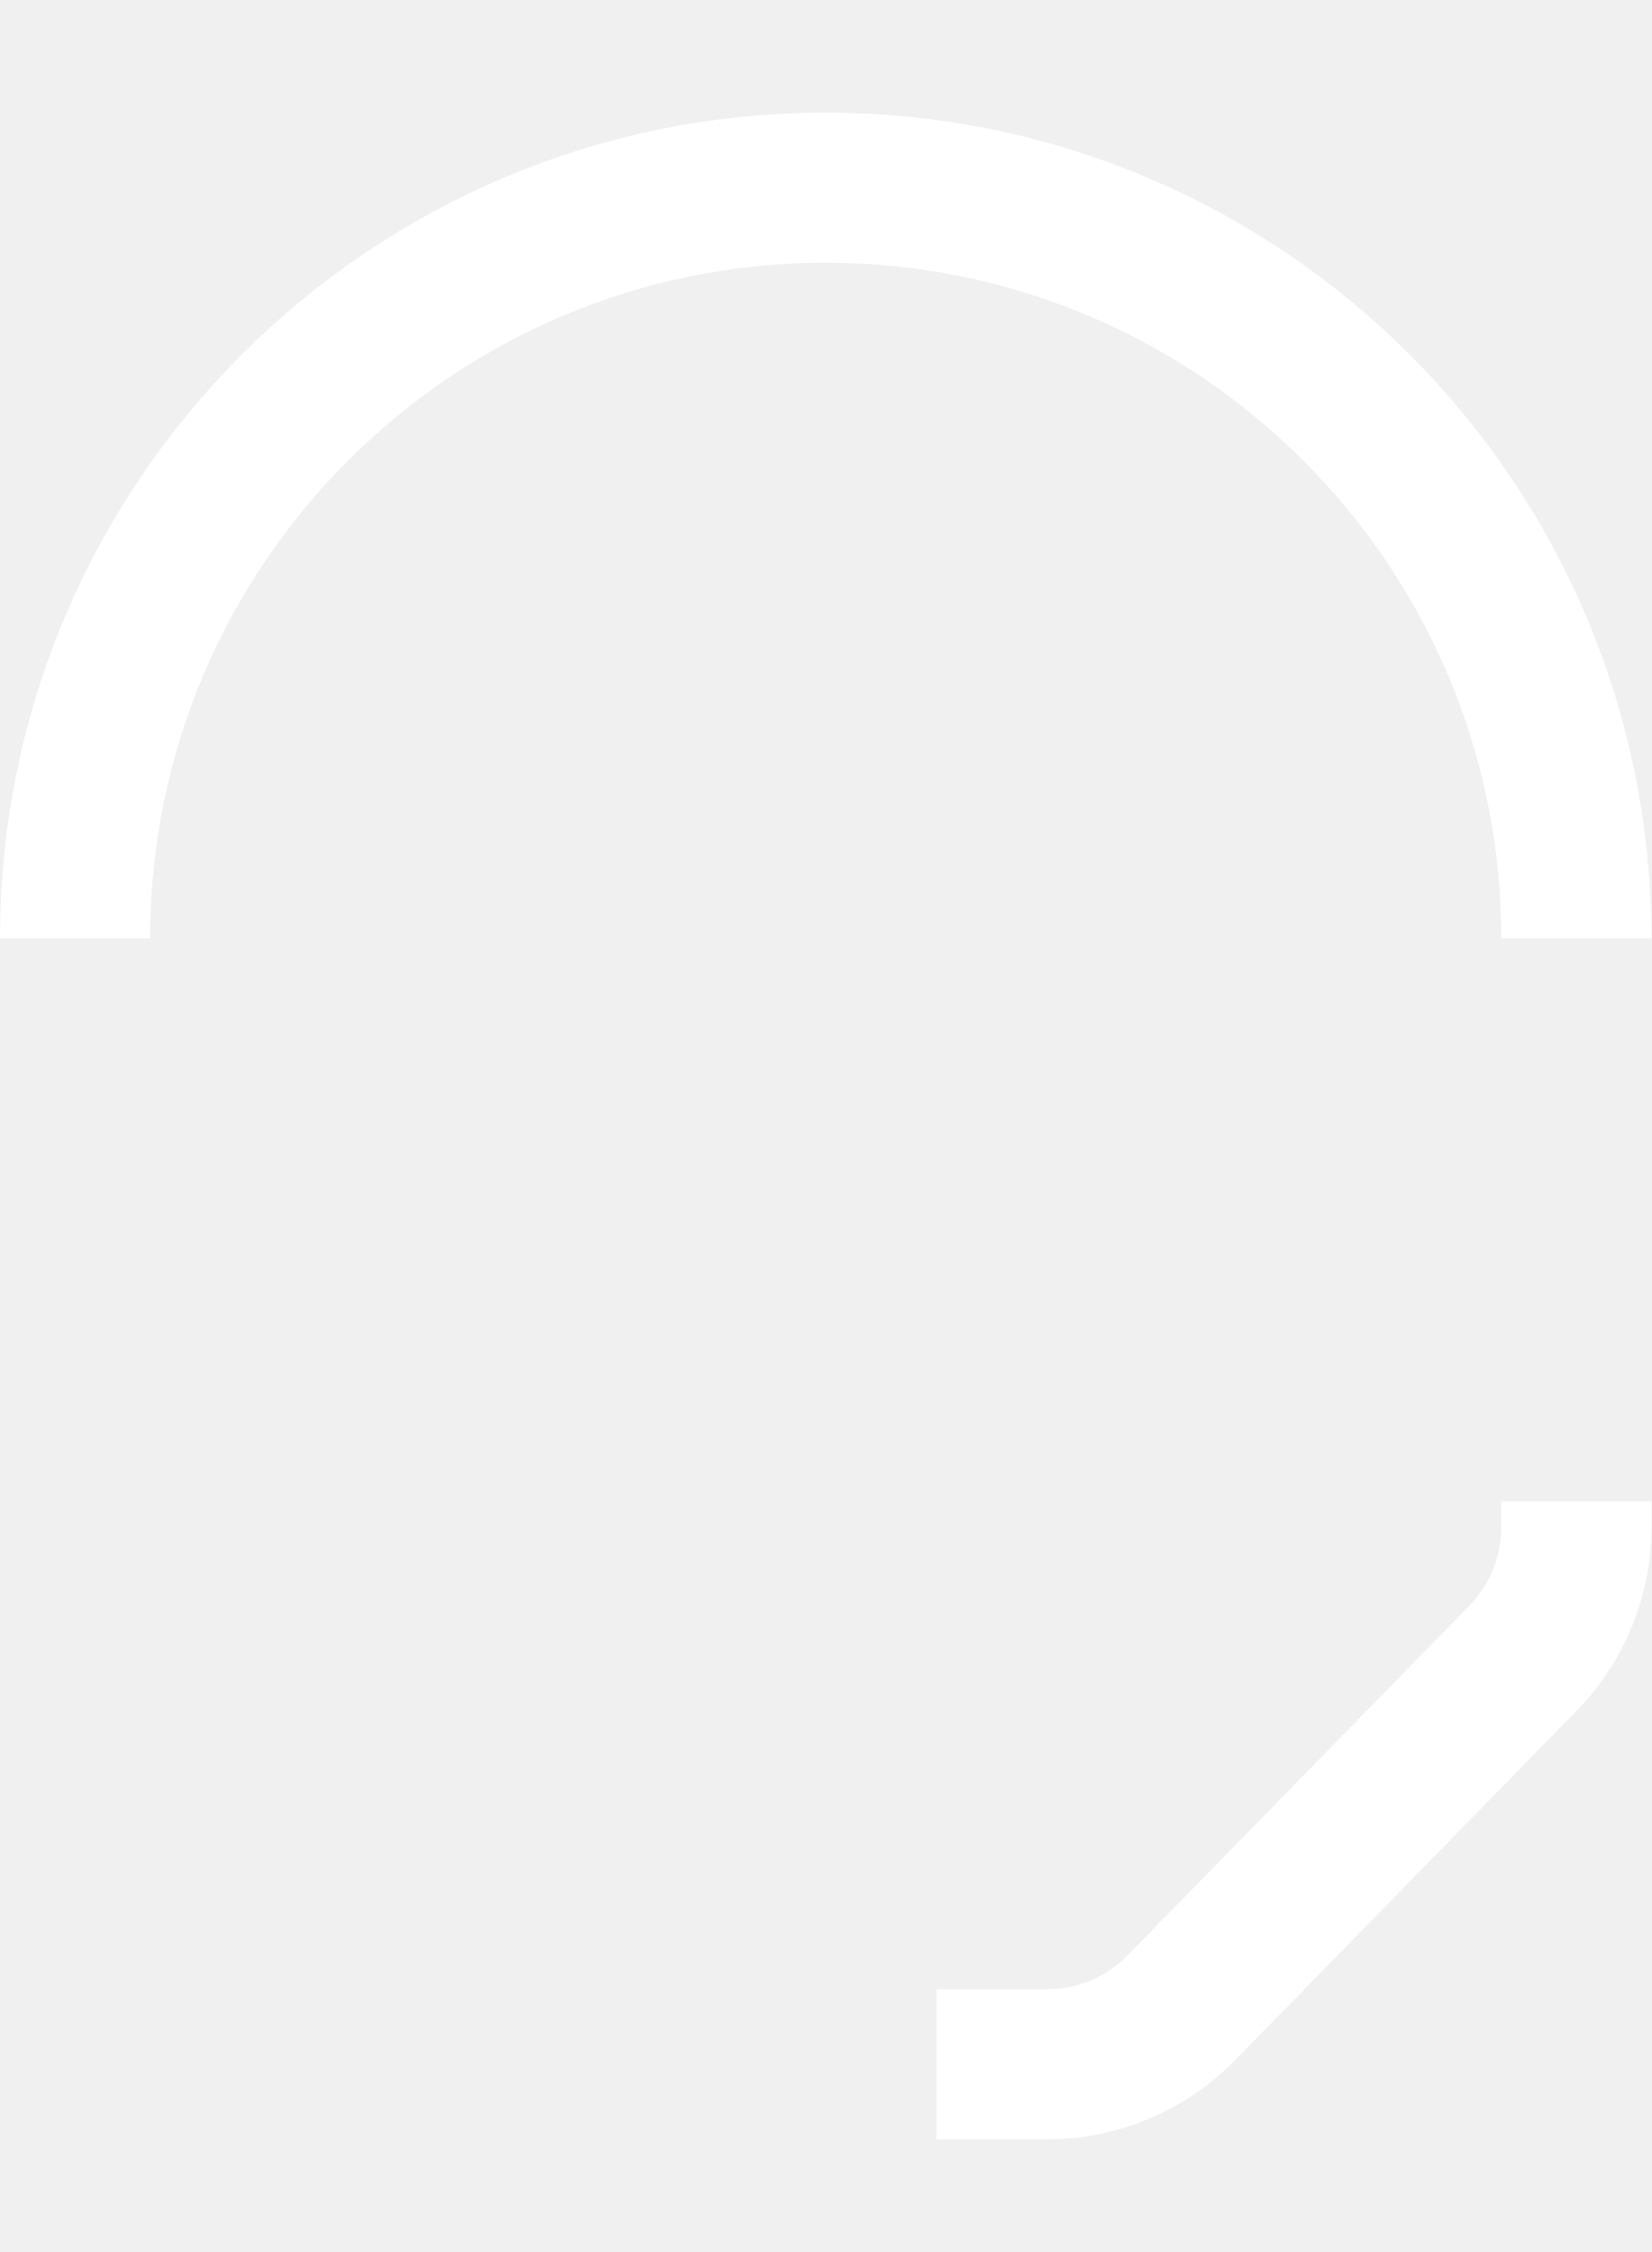
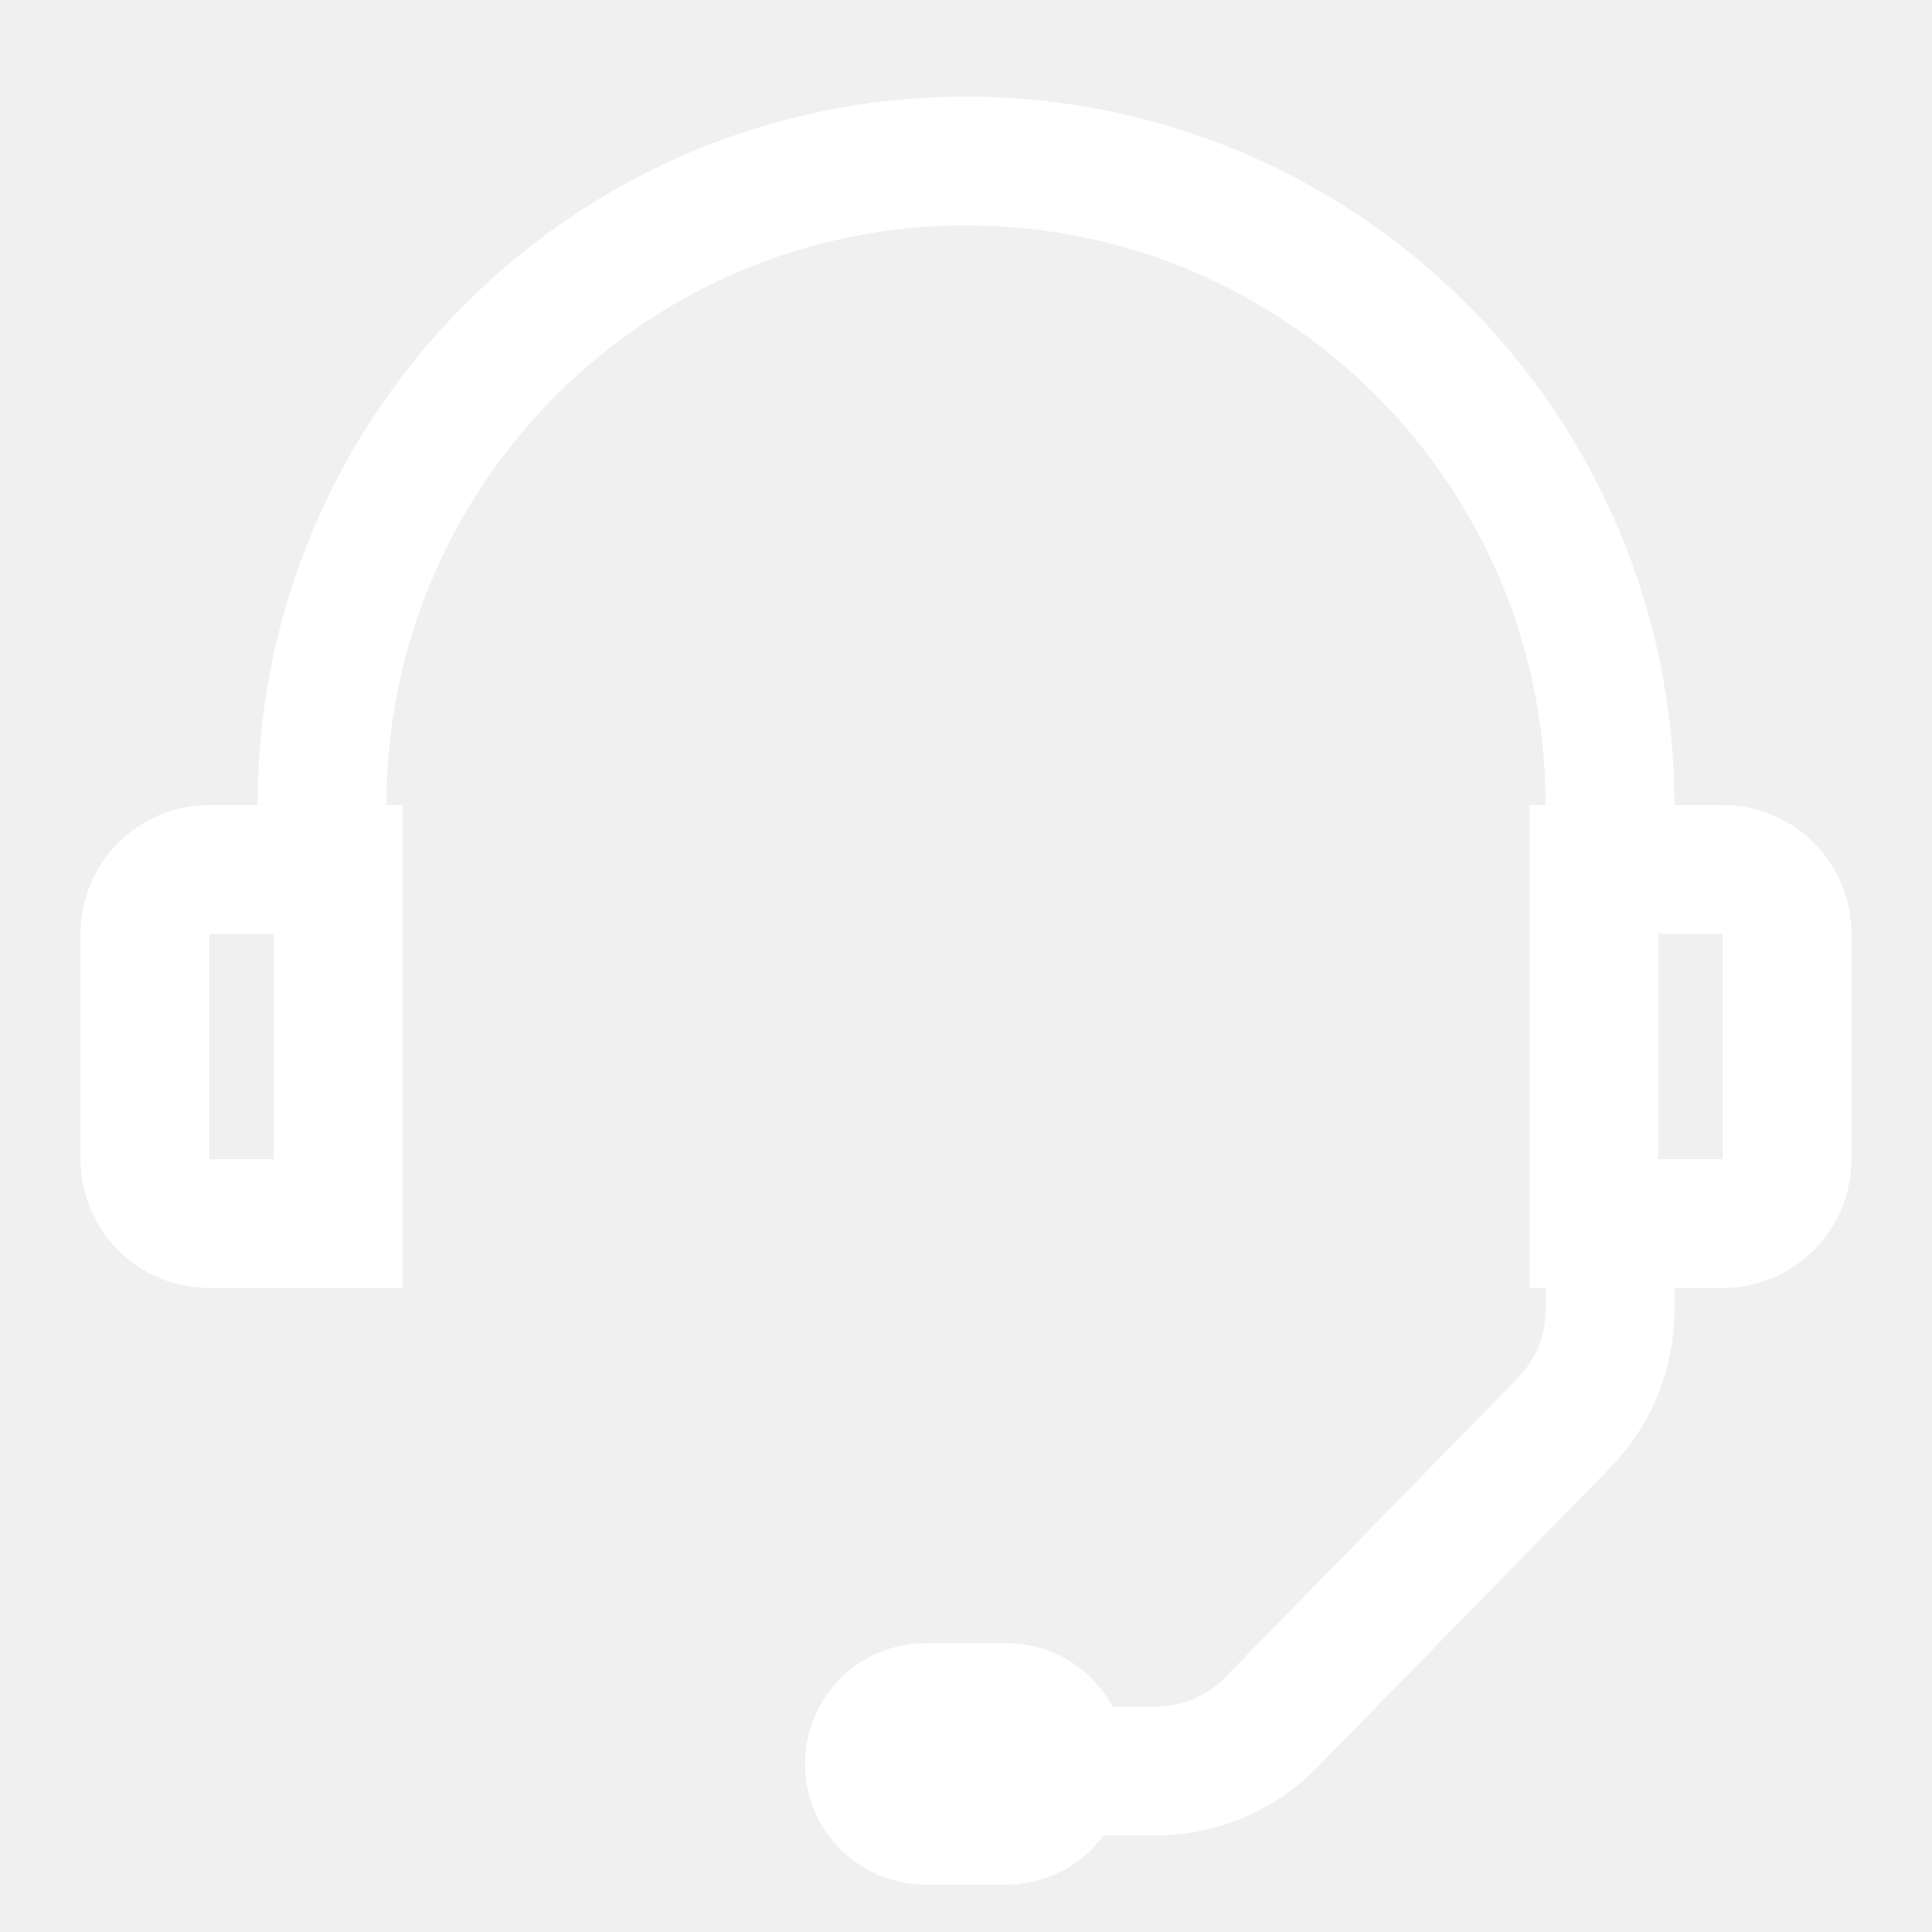
- <svg xmlns="http://www.w3.org/2000/svg" width="11" height="15" viewBox="0 0 11 15" fill="none">
-   <path d="M0.5 6.25C0.5 3.489 2.739 1.25 5.5 1.25C8.261 1.25 10.5 3.489 10.5 6.25M10.5 10V10.172C10.5 10.499 10.372 10.813 10.144 11.046L7.868 13.374C7.633 13.614 7.31 13.75 6.974 13.75H6.237" stroke="white" />
+ <svg xmlns="http://www.w3.org/2000/svg" width="15" height="15" viewBox="0 0 15 15" fill="none">
+   <g clip-path="url(#clip0_9_25)">
+     <path d="M2.5 6.25C2.5 3.489 4.739 1.25 7.5 1.25C10.261 1.25 12.5 3.489 12.5 6.25M12.5 10V10.172C12.5 10.499 12.372 10.813 12.144 11.046L9.868 13.374C9.633 13.614 9.31 13.75 8.974 13.75H8.237" stroke="white" />
+     <path d="M1.125 7.25C1.125 6.974 1.349 6.75 1.625 6.75H2.625V9.5H1.625C1.349 9.5 1.125 9.276 1.125 9V7.25ZM12.375 6.75H13.375C13.651 6.75 13.875 6.974 13.875 7.25V9C13.875 9.276 13.651 9.5 13.375 9.5H12.375V6.75ZM6.75 13.695C6.75 13.453 6.946 13.257 7.188 13.257H7.812C8.054 13.257 8.25 13.453 8.25 13.695C8.25 13.937 8.054 14.132 7.812 14.132H7.188C6.946 14.132 6.75 13.937 6.75 13.695Z" stroke="white" />
+   </g>
+   <defs>
+     <clipPath id="clip0_9_25">
+       <rect width="15" height="15" fill="white" />
+     </clipPath>
+   </defs>
</svg>
